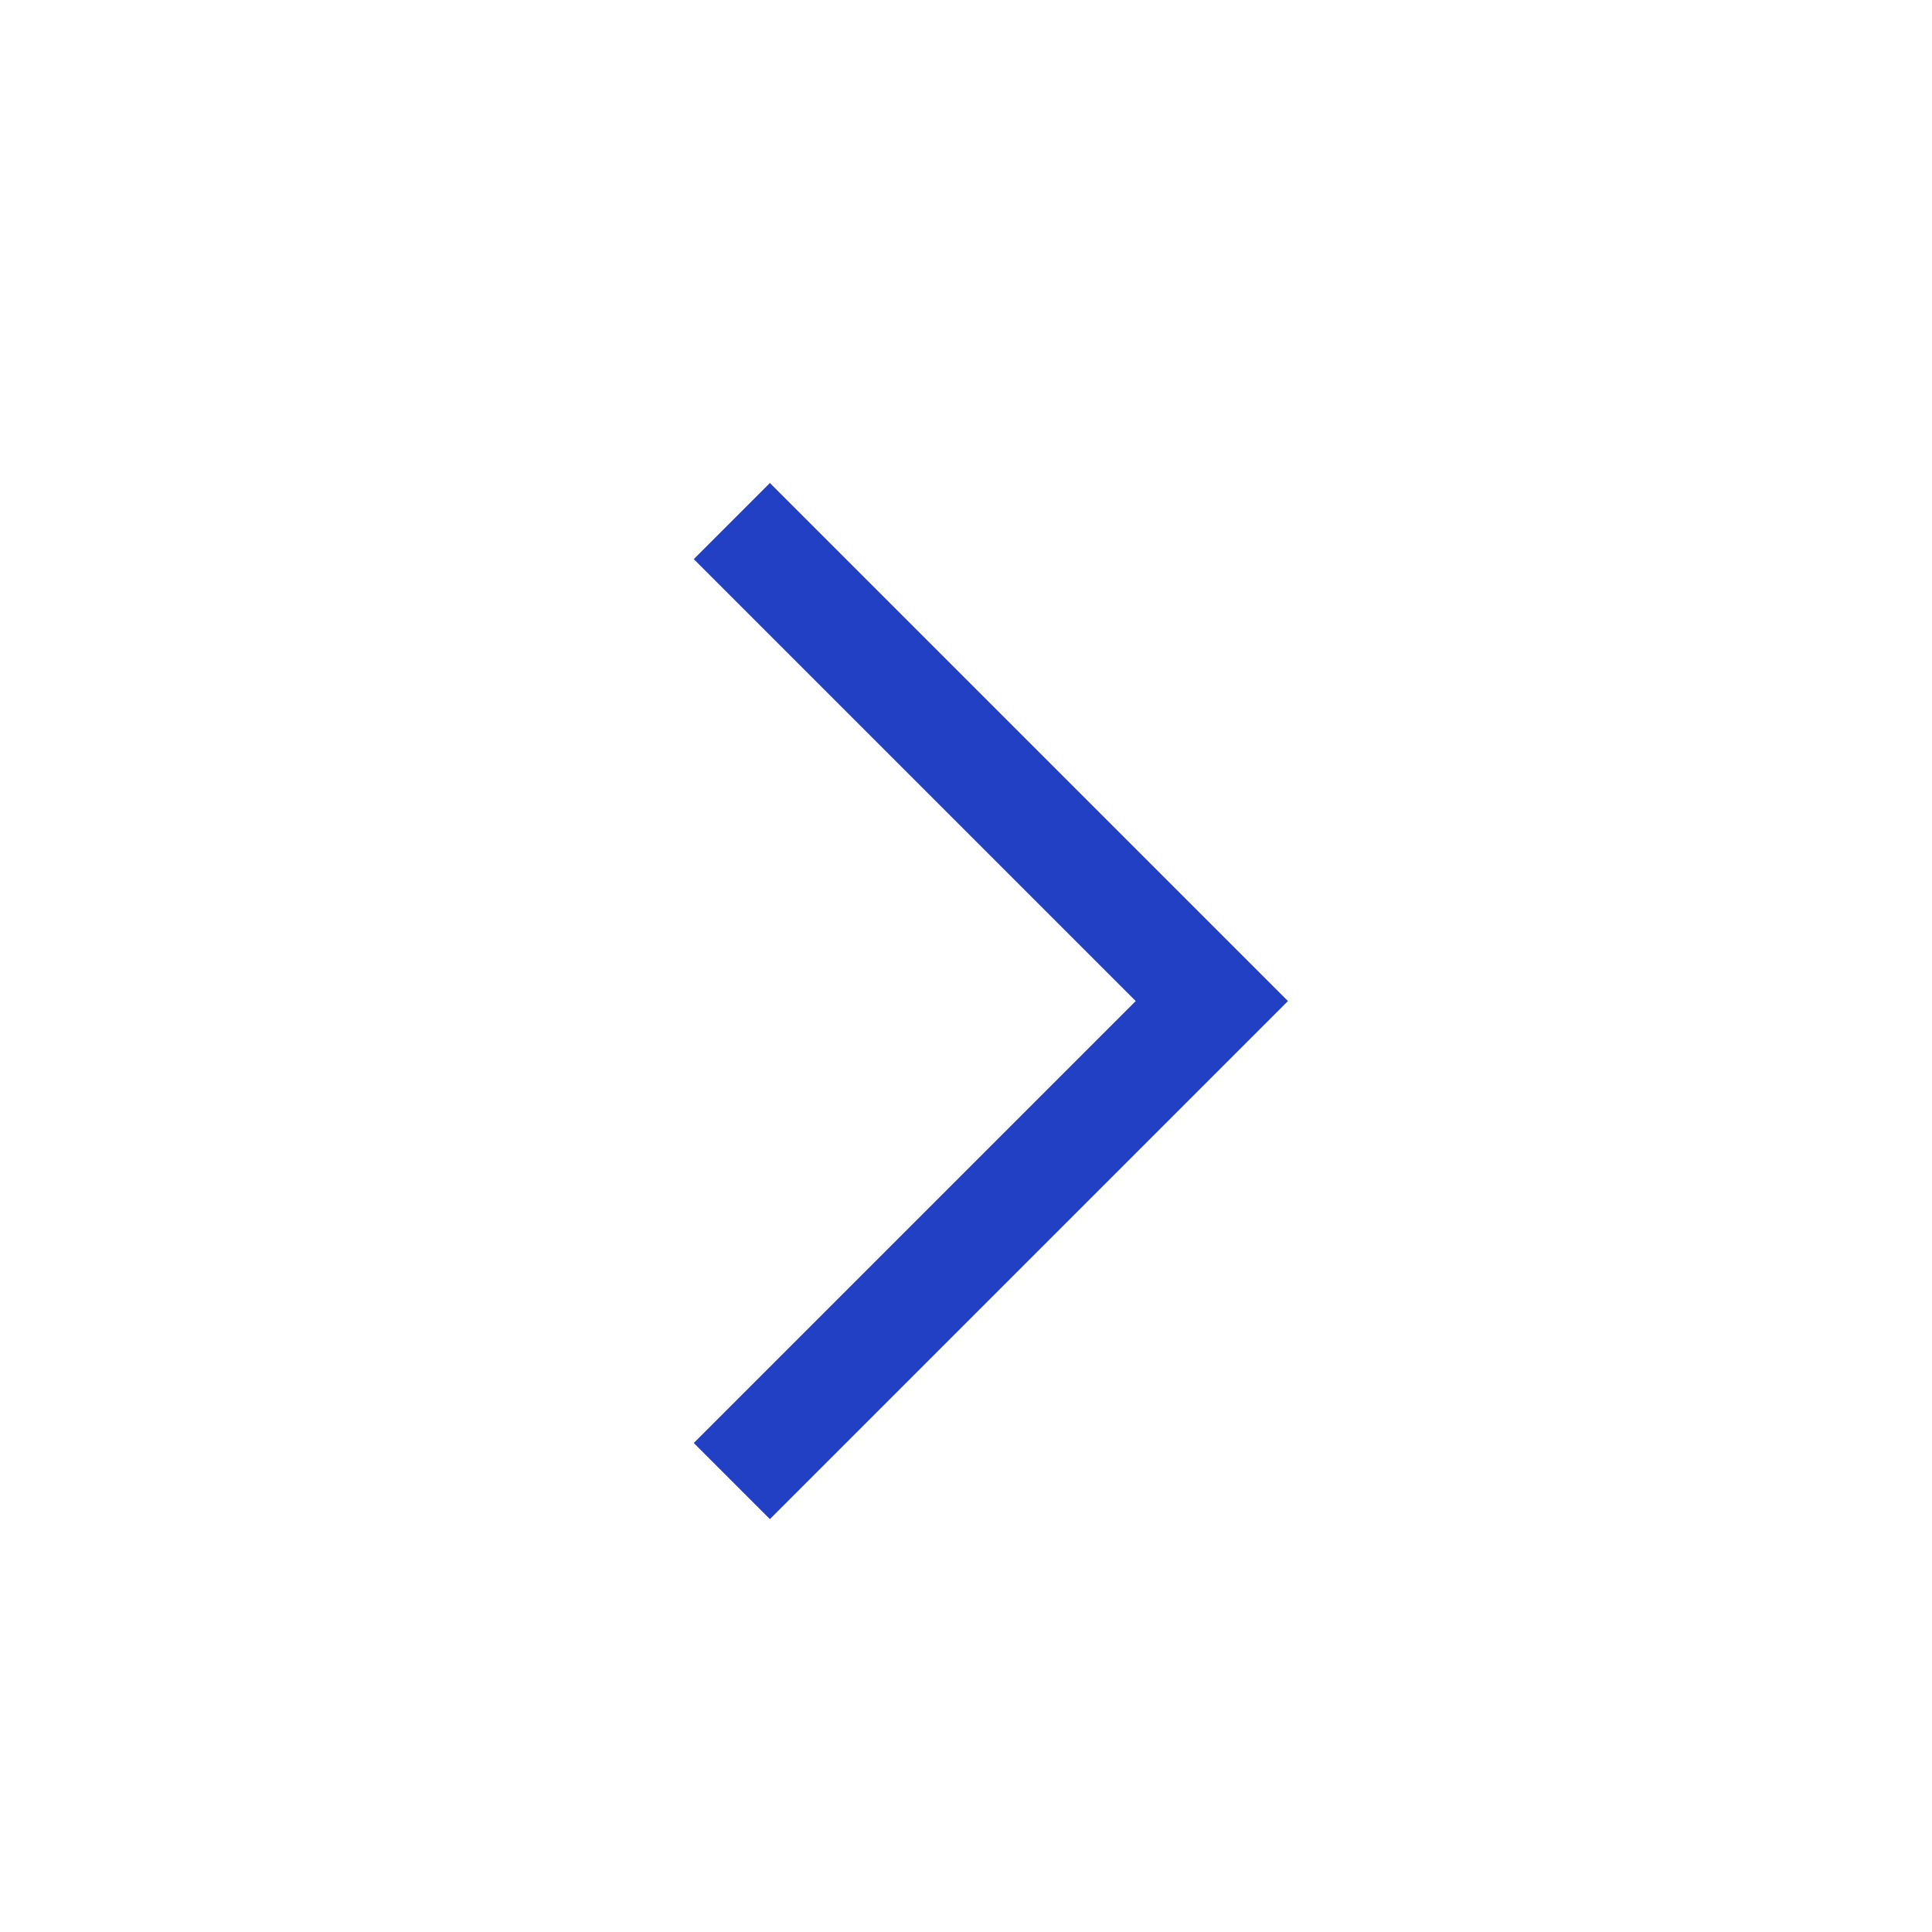
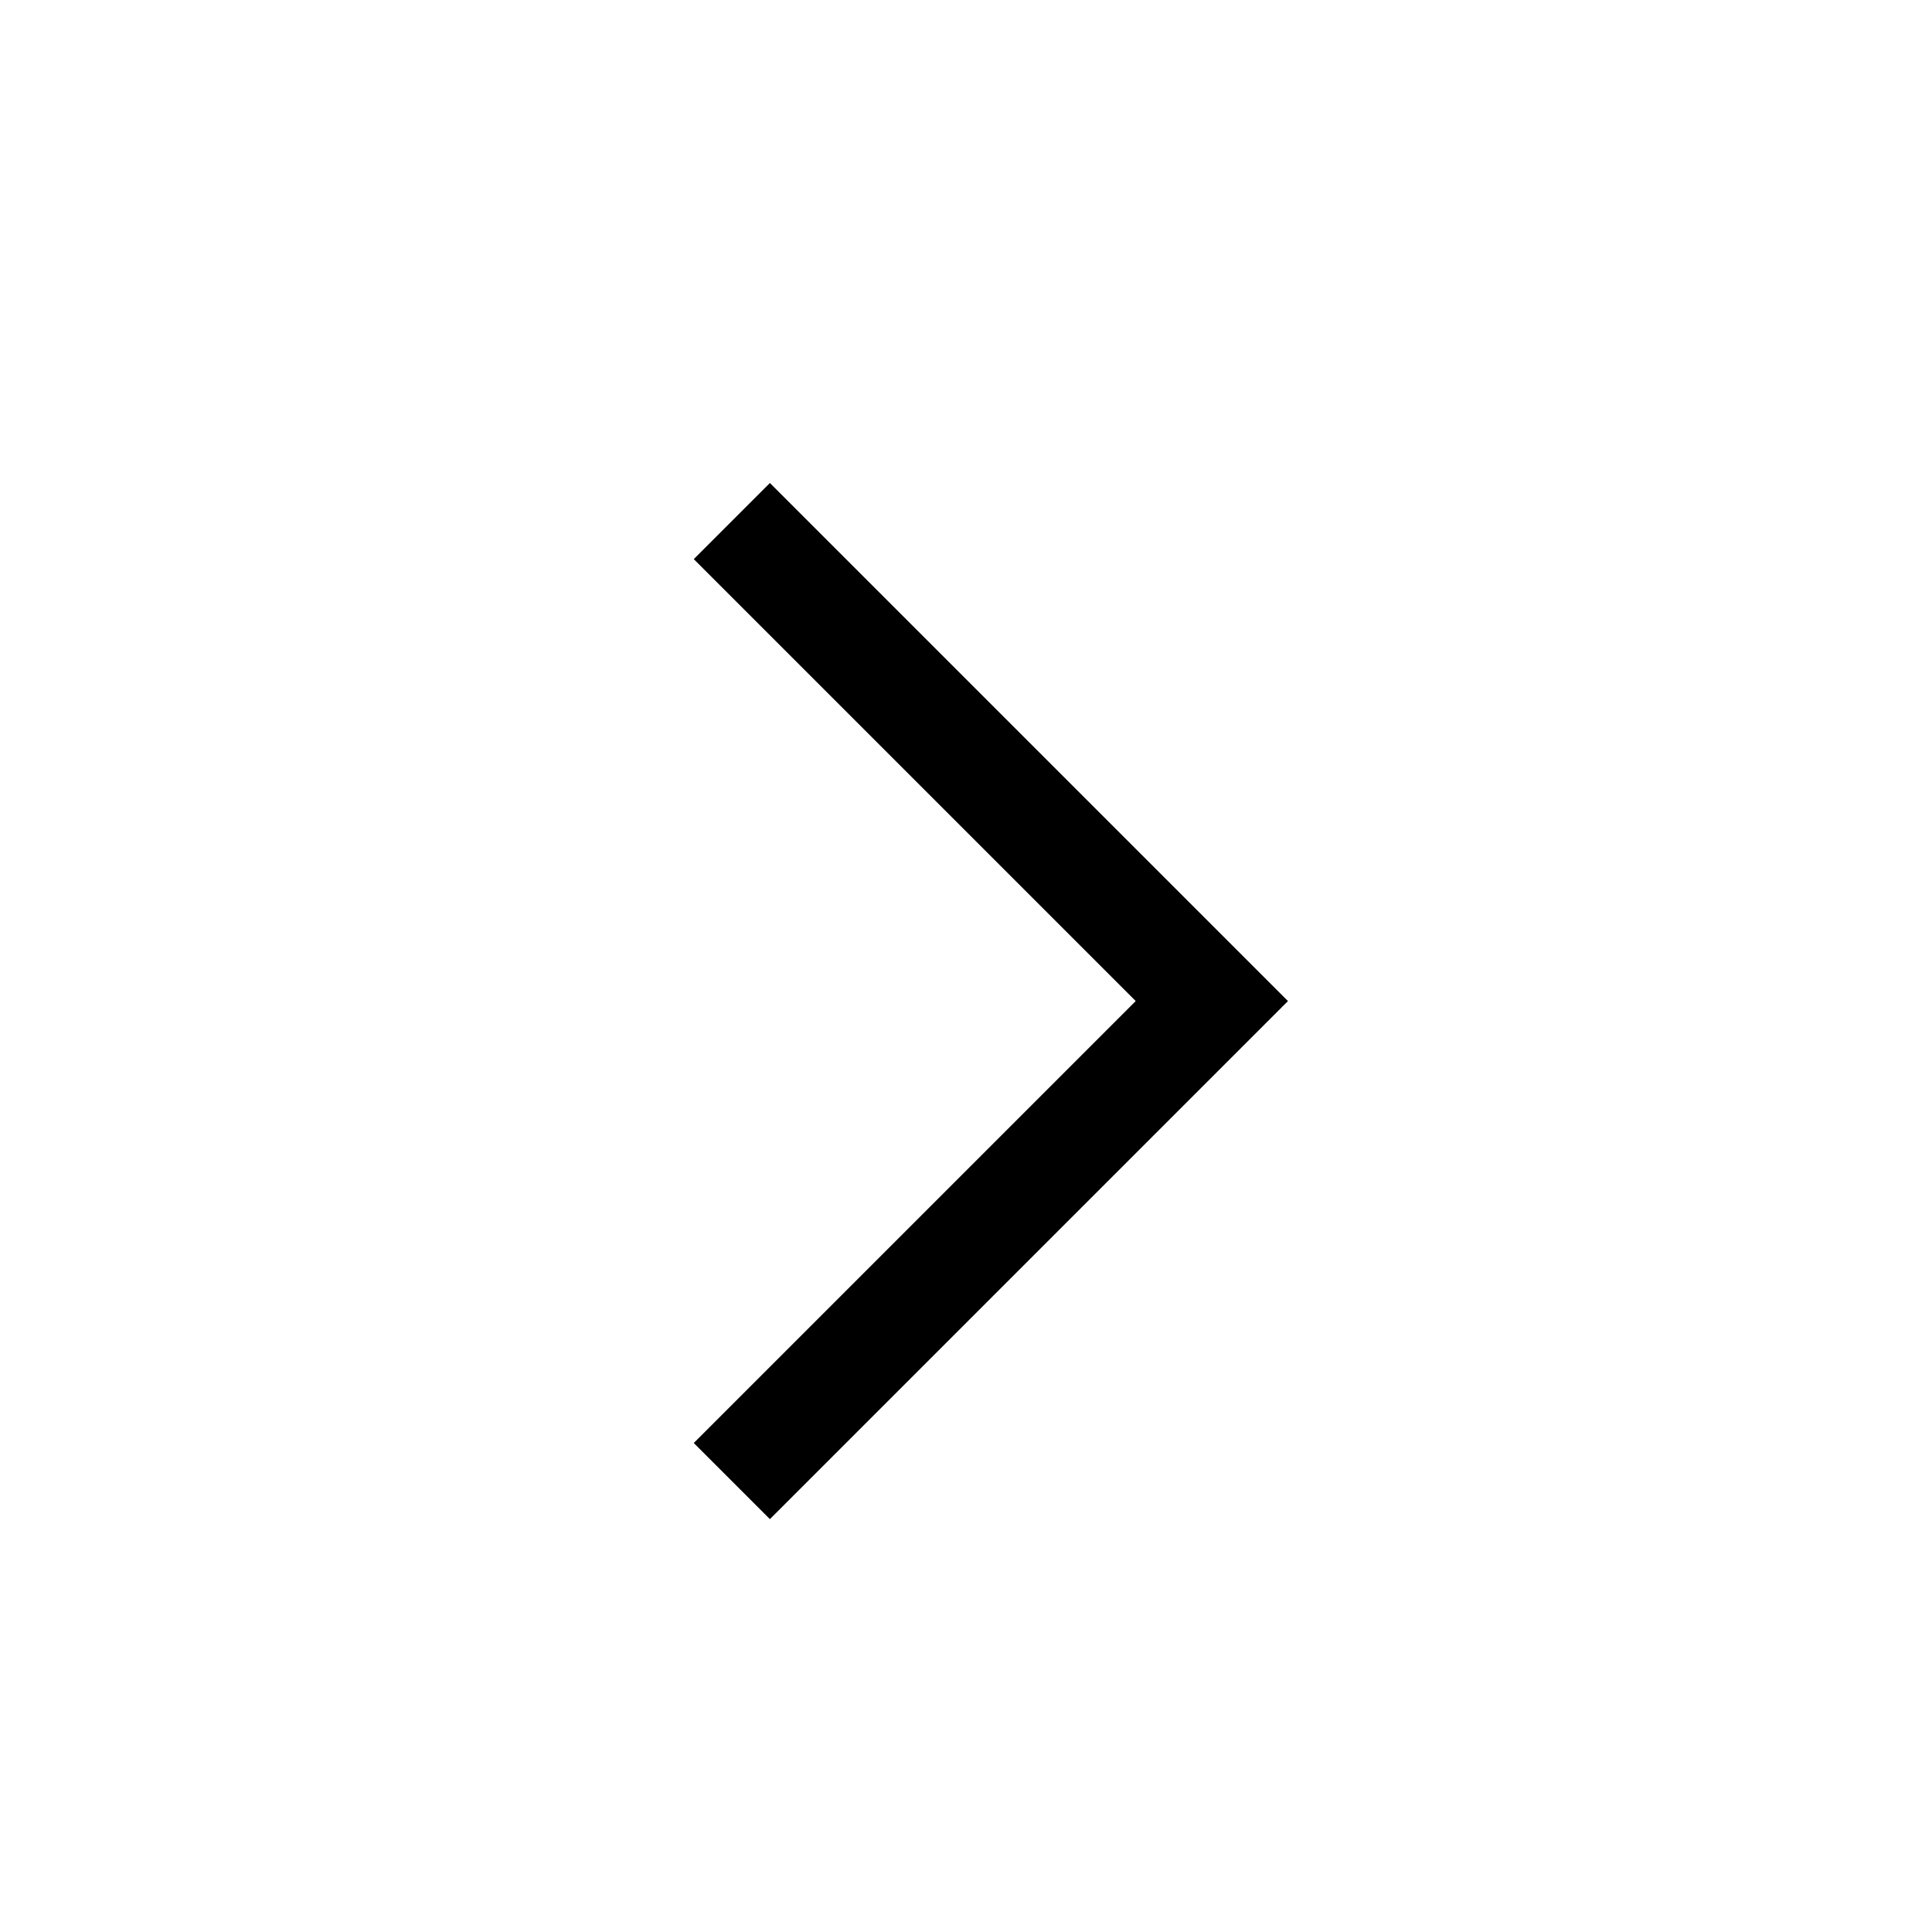
<svg xmlns="http://www.w3.org/2000/svg" width="20" height="20" viewBox="0 0 20 20" fill="none">
-   <path d="M7.97 15.726L13.333 10.363L7.97 5L7.182 5.788L11.757 10.363L7.182 14.938L7.97 15.726Z" fill="#2240C4" />
+   <path d="M7.97 15.726L13.333 10.363L7.97 5L7.182 5.788L11.757 10.363L7.182 14.938L7.97 15.726Z" fill="currentColor" />
</svg>
